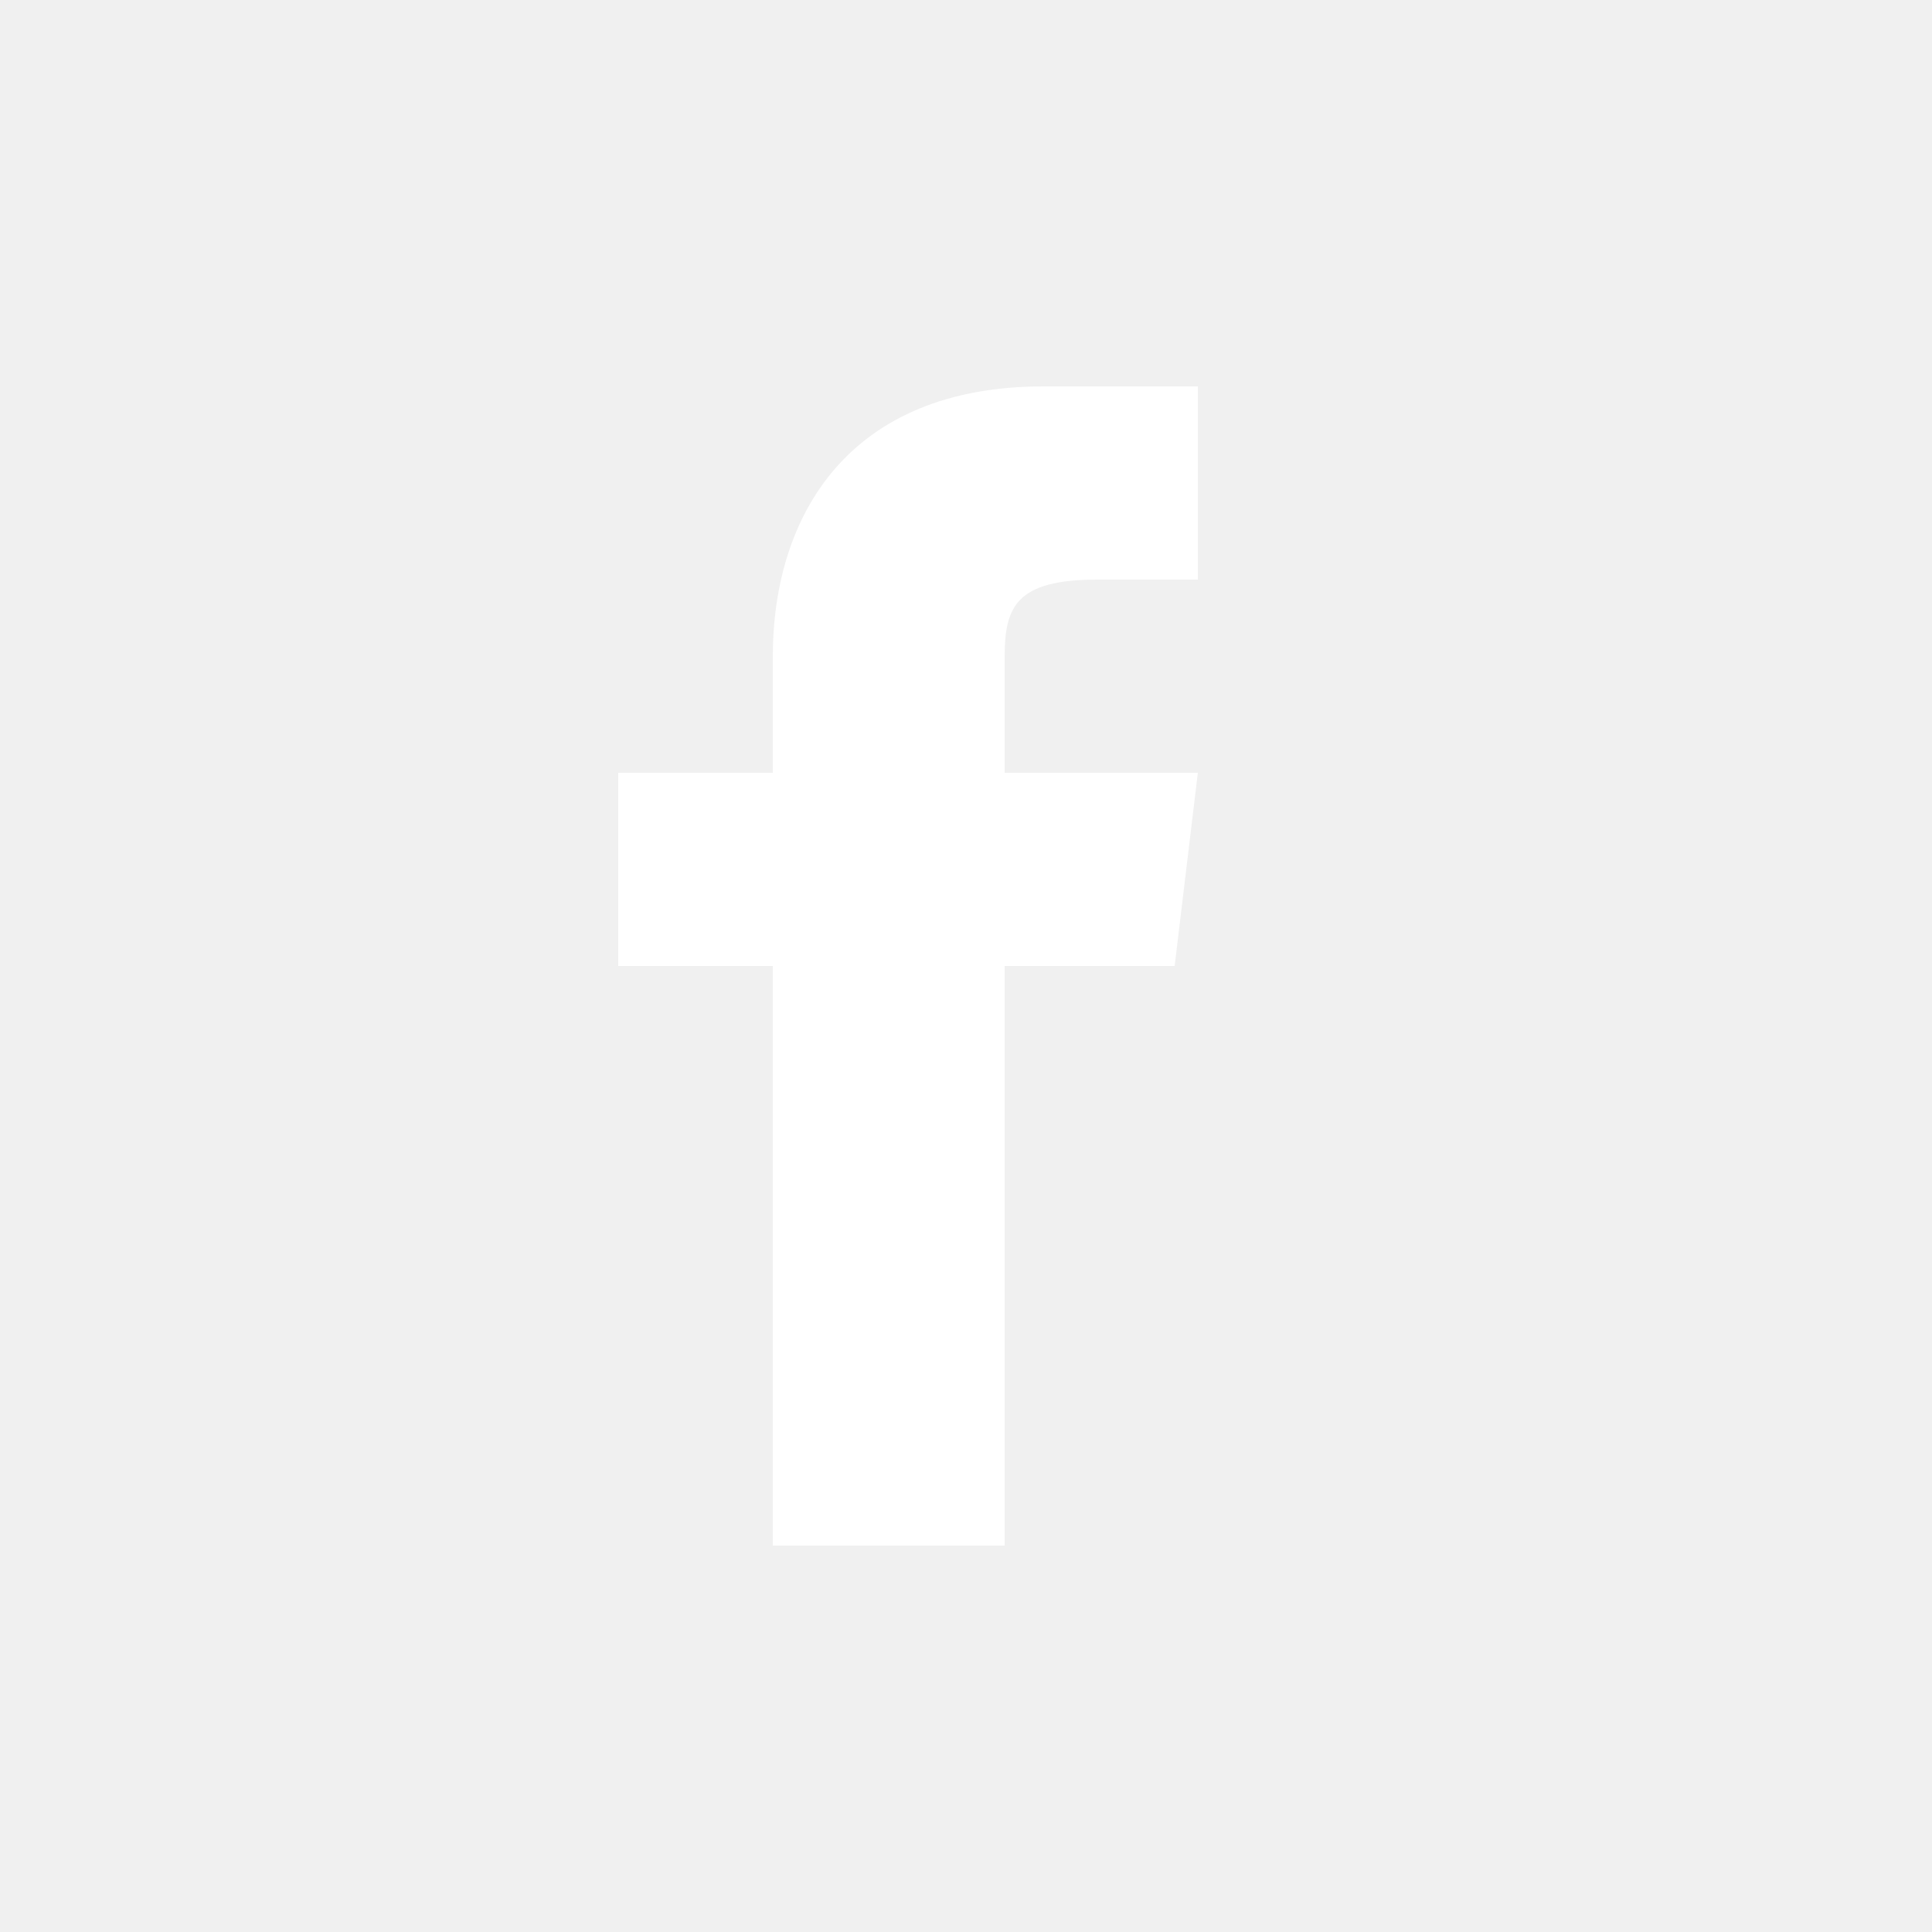
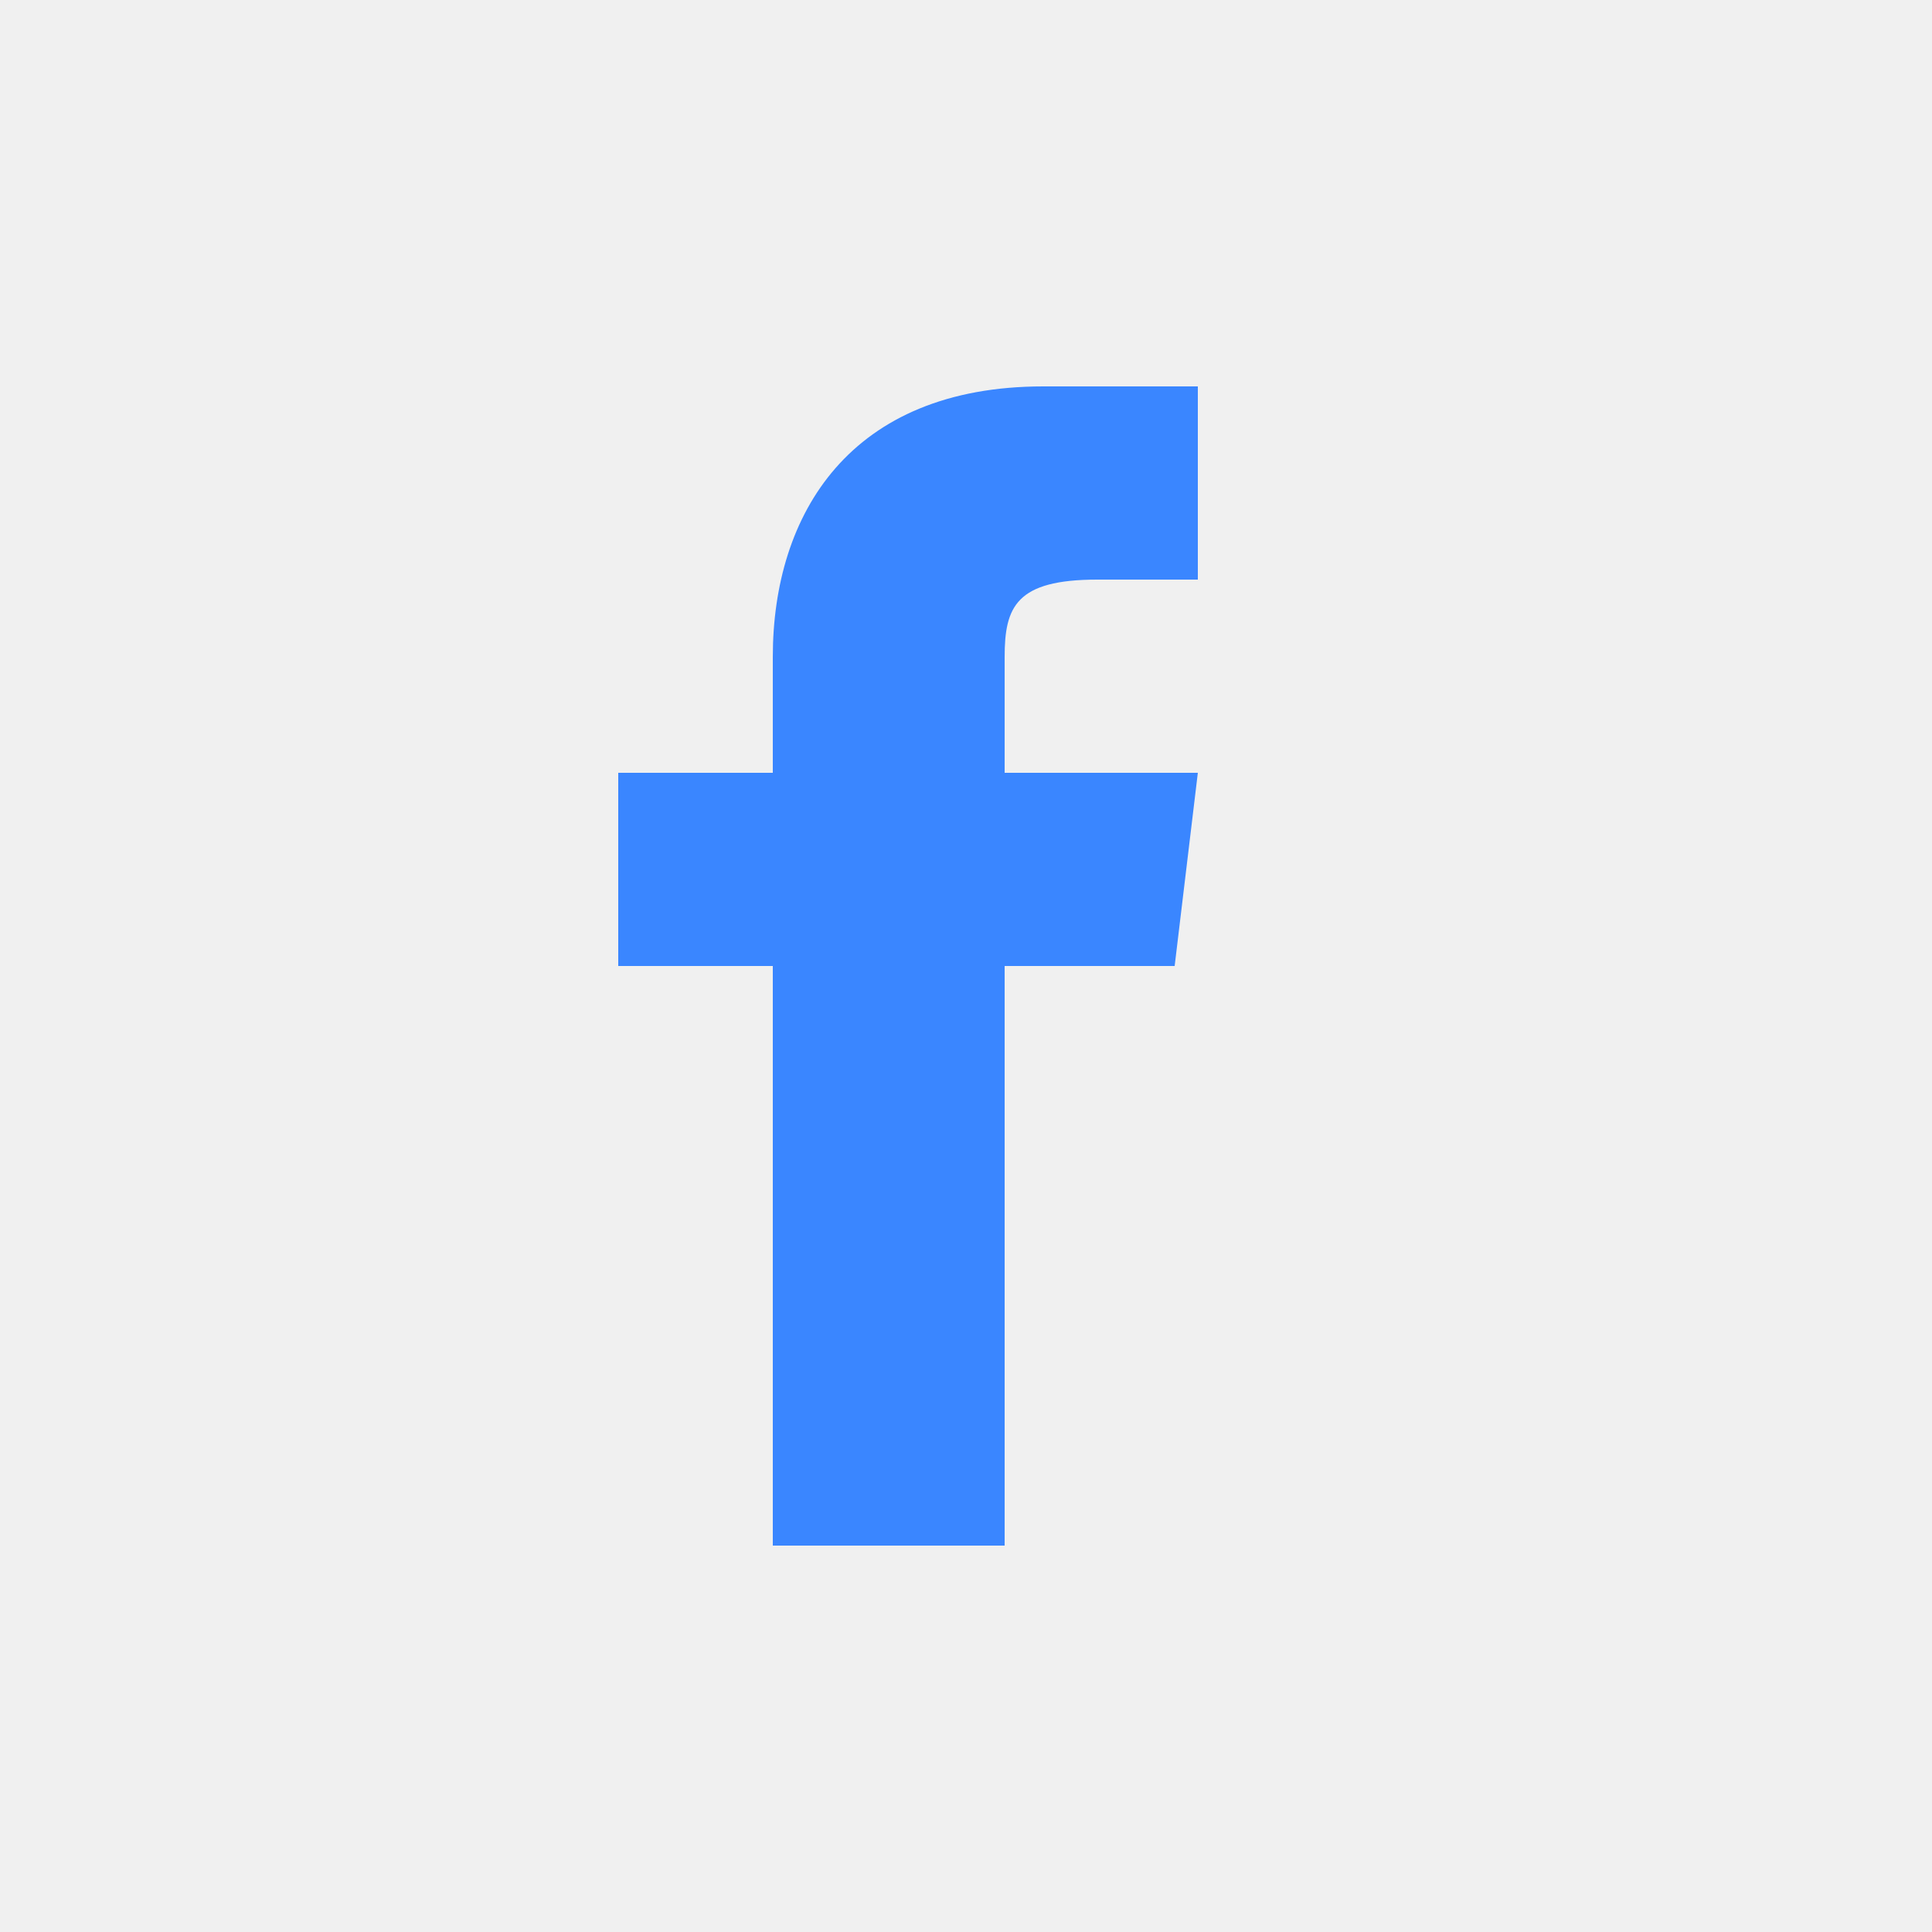
<svg xmlns="http://www.w3.org/2000/svg" width="50" height="50" viewBox="0 0 50 50" fill="none">
-   <path d="M26 20V17C26 15.7 26.3 15 28.4 15H31V10H27C22 10 20 13.3 20 17V20H16V25H20V40H26V25H30.4L31 20H26Z" fill="white" />
+   <path d="M26 20V17C26 15.7 26.3 15 28.4 15H31V10H27C22 10 20 13.3 20 17V20H16V25H20V40H26V25H30.4L31 20H26Z" fill="#3A86FF" />
</svg>
